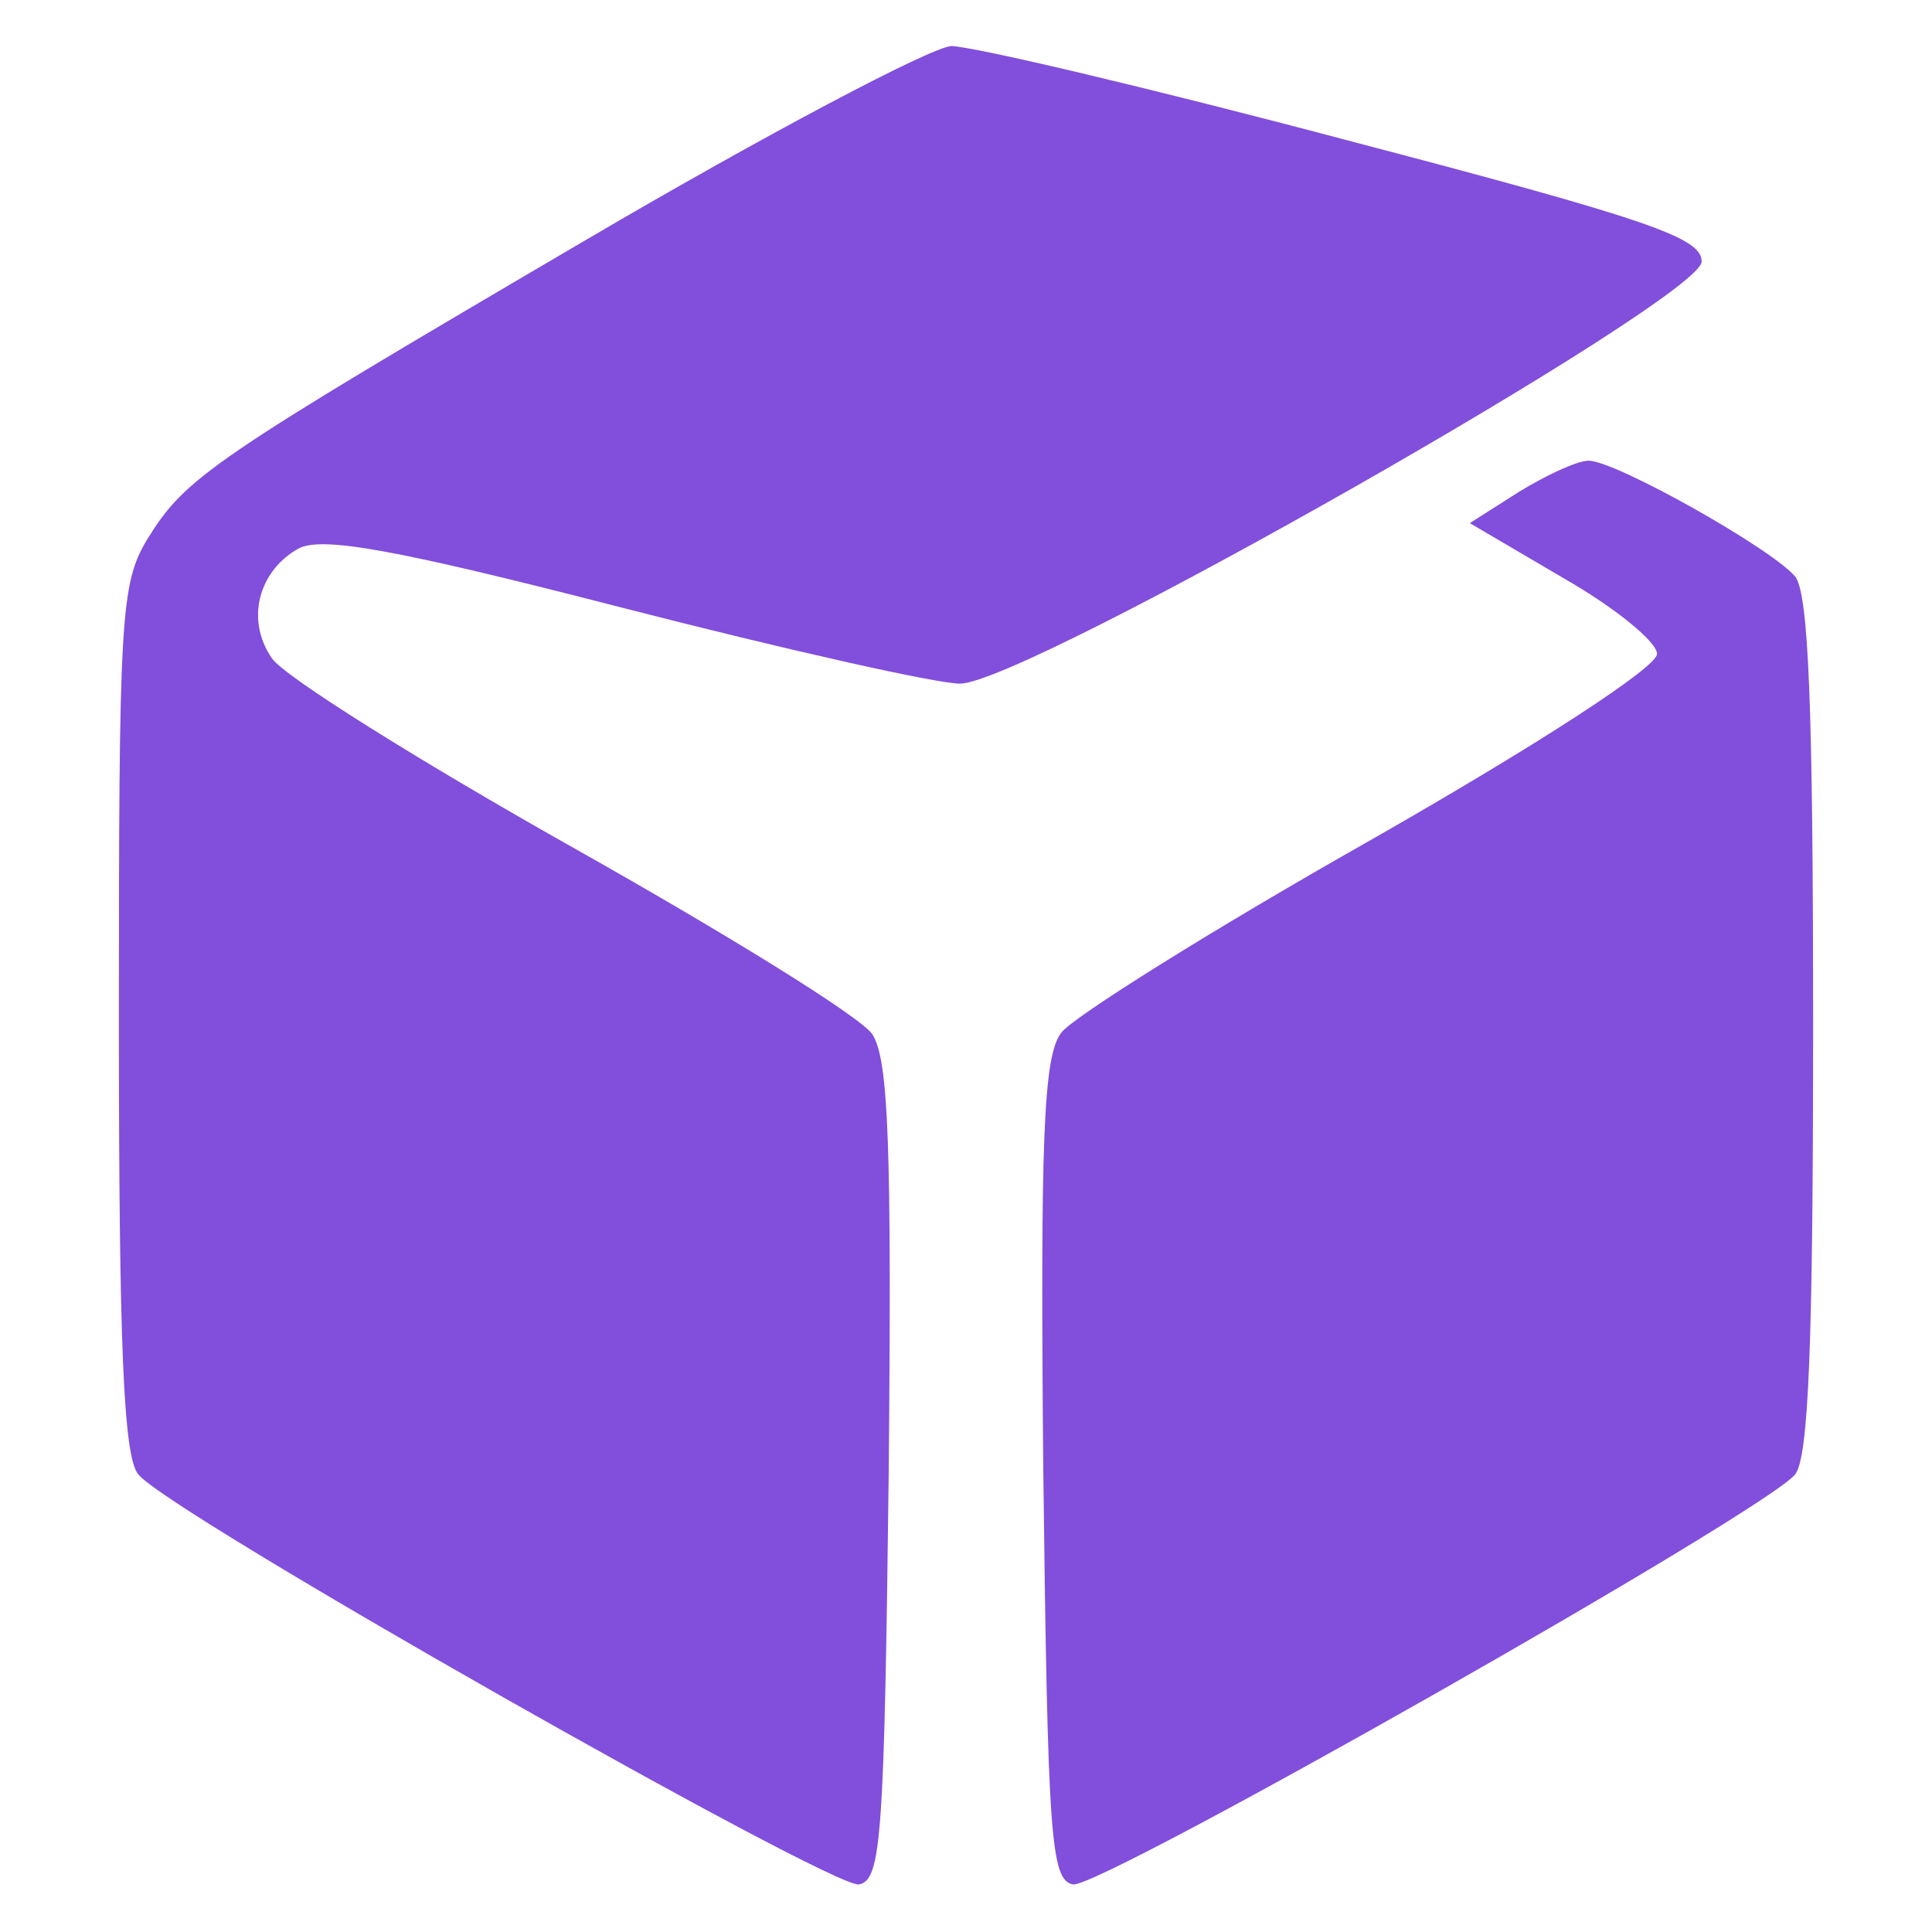
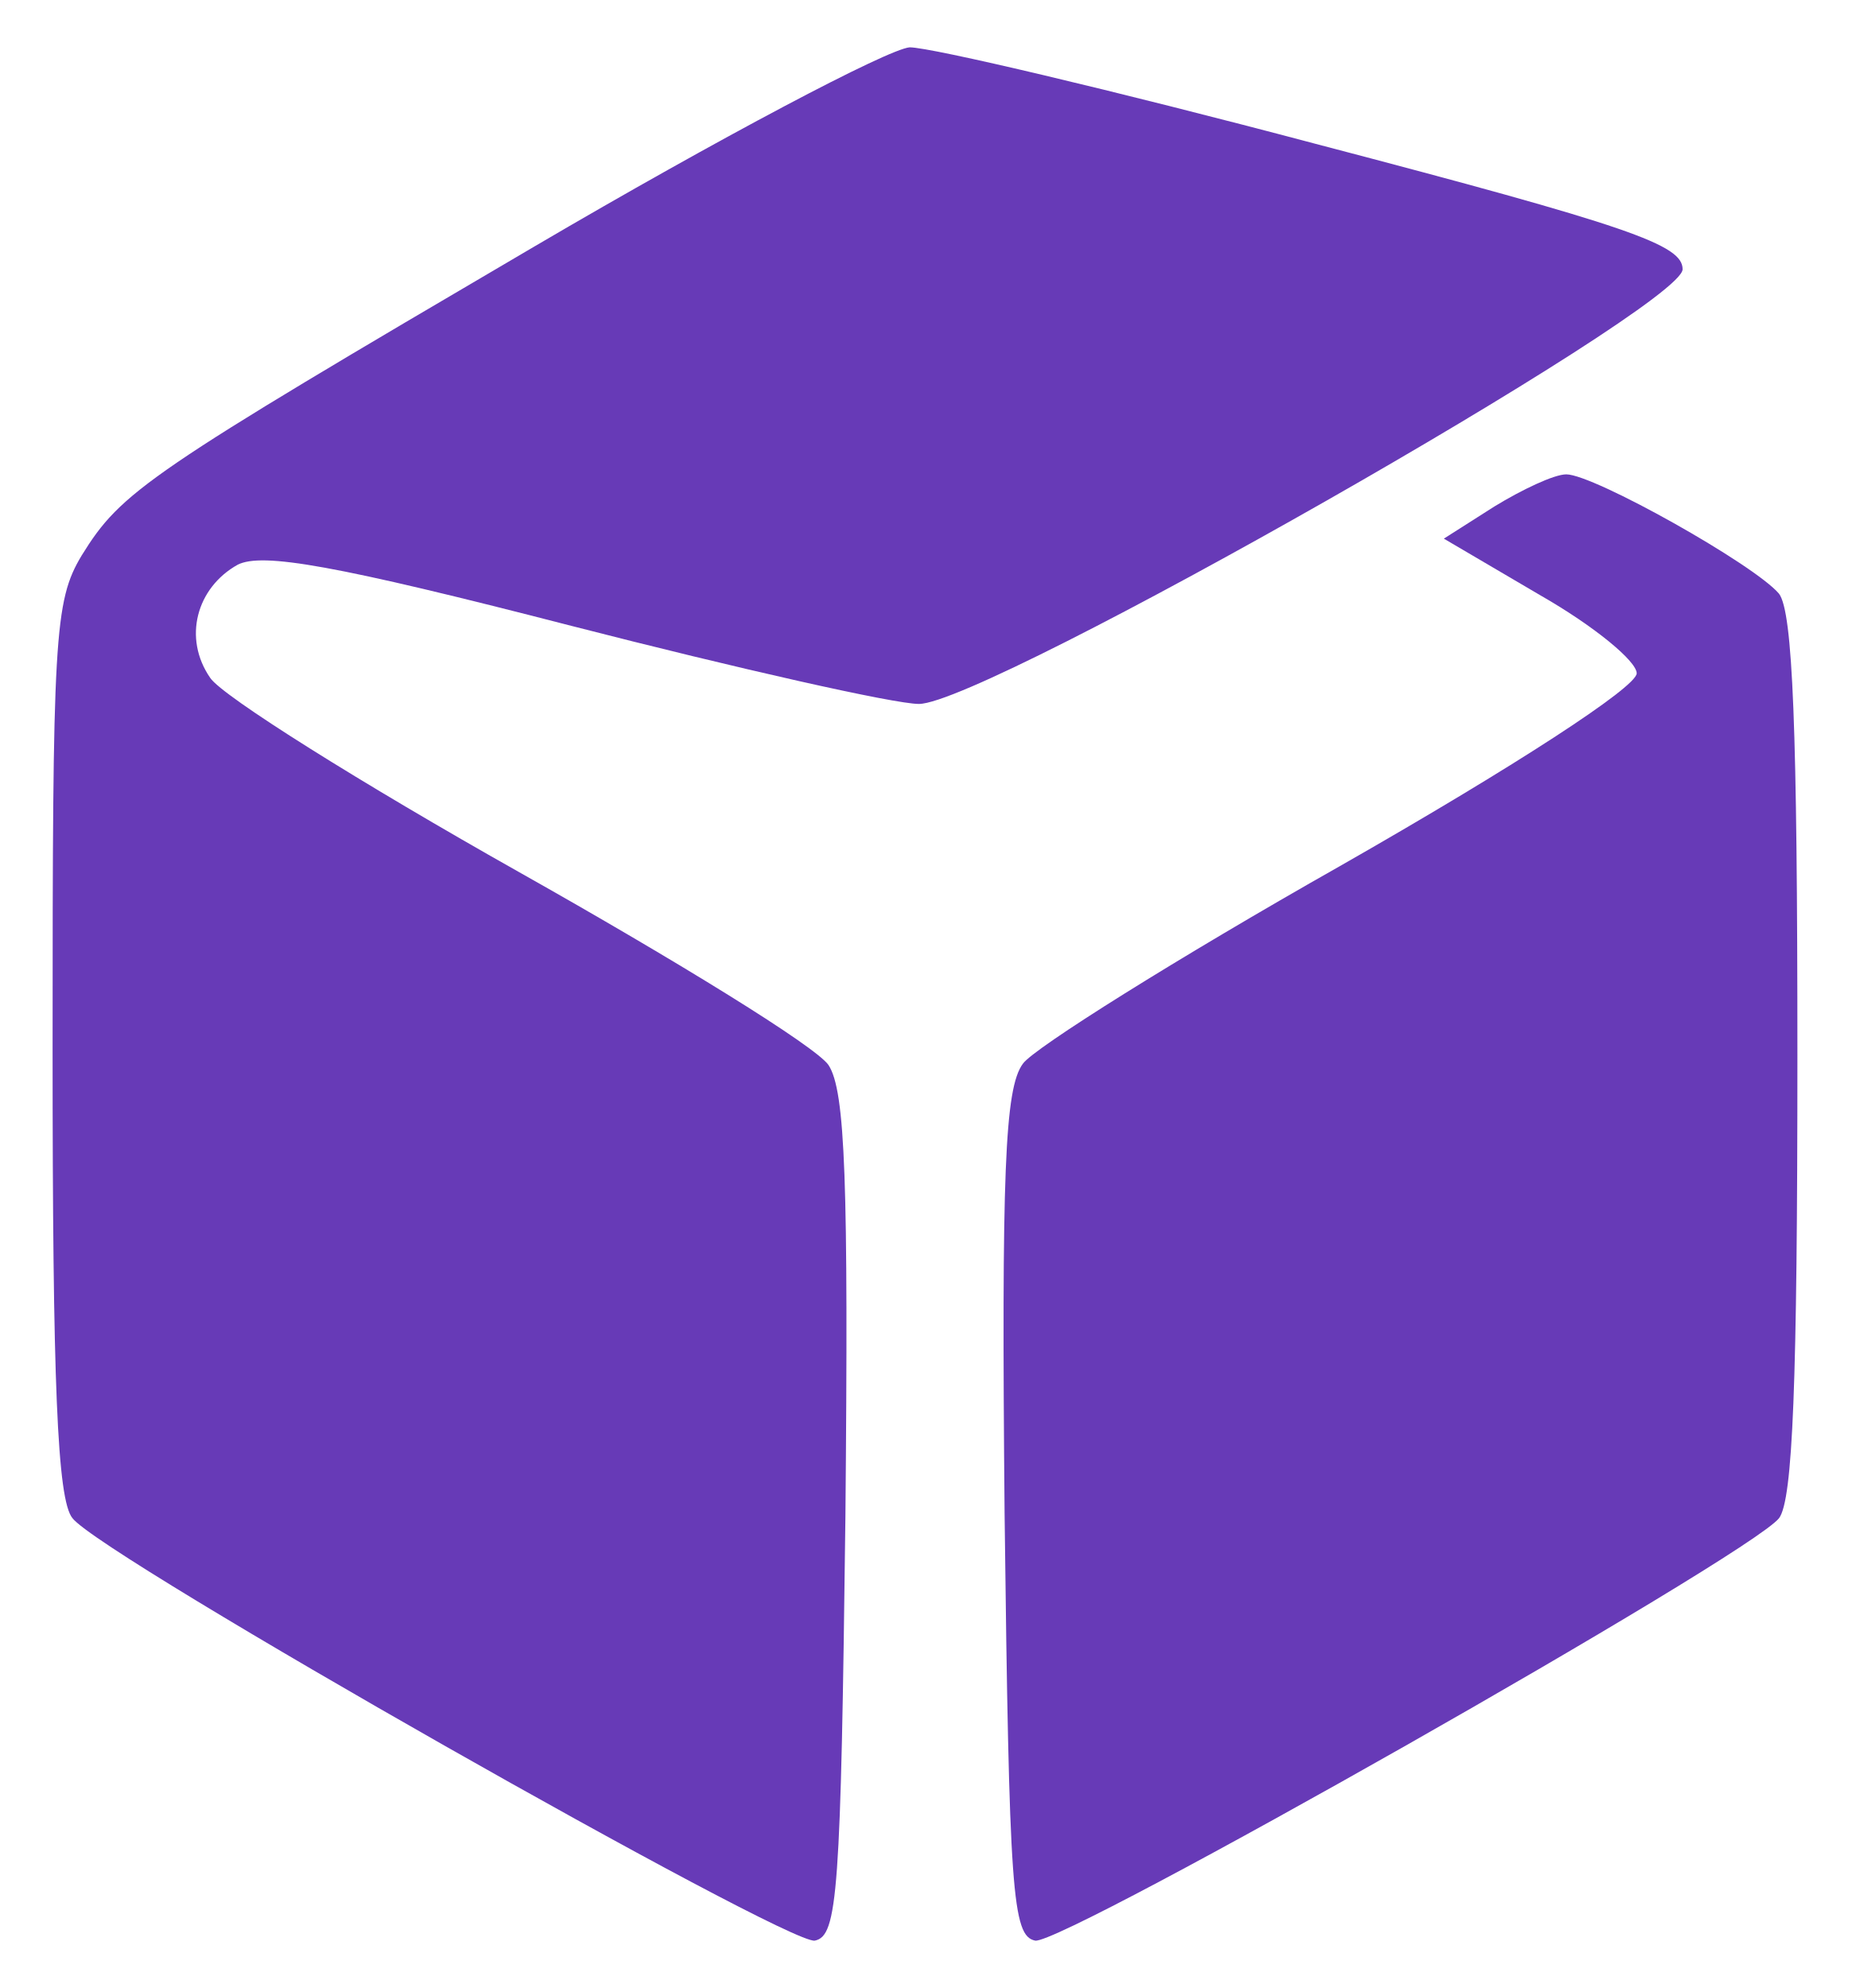
- <svg xmlns="http://www.w3.org/2000/svg" version="1.0" viewBox="35 35 130 130" fill="rgb(130, 78, 220)">
-   <g>
-     <path d="M74.5 51.1c-25.4 14.9-27 16-29.6 20.2-1.8 3-1.9 5.3-1.9 32.3 0 21.7.3 29.4 1.3 30.6 1.9 2.5 46.7 27.9 48.5 27.6 1.5-.3 1.7-3.1 2-27.7.2-21.9 0-27.8-1.1-29.5-.8-1.2-9.9-6.8-20.2-12.6-10.3-5.8-19.4-11.5-20.2-12.7-1.8-2.6-.9-5.9 1.8-7.4 1.6-.8 6.3 0 21.8 4C87.8 78.7 98 81 99.6 81c4.4 0 49.9-25.9 49.9-28.4 0-1.6-3.4-2.8-24-8.2-13.2-3.5-25.1-6.3-26.5-6.3-1.4.1-12.4 5.9-24.5 13z" />
-     <path d="m137.2 68.1-3.3 2.1 6.3 3.7c3.5 2 6.3 4.3 6.3 5.1 0 .9-8 6.1-19.4 12.6-10.6 6-20 11.9-20.7 12.9-1.2 1.6-1.4 7.2-1.2 29.4.3 24.8.5 27.6 2 27.9 1.8.3 46.6-25.1 48.6-27.6.9-1.2 1.2-8.8 1.2-30.2s-.3-29-1.2-30.2c-1.6-1.9-12.1-7.8-13.9-7.8-.8 0-2.9 1-4.7 2.1z" />
-   </g>
+ <svg xmlns="http://www.w3.org/2000/svg" viewBox="170 149 352 378" fill="none">
+   <path d="M271.671 195.833C197.752 239.195 193.096 242.396 185.529 254.619C180.291 263.349 180 270.043 180 348.618C180 411.77 180.873 434.178 183.783 437.671C189.313 444.946 319.69 518.865 324.928 517.992C329.293 517.119 329.876 508.971 330.749 437.38C331.331 373.646 330.749 356.476 327.547 351.529C325.219 348.036 298.736 331.739 268.761 314.86C238.786 297.981 212.303 281.393 209.975 277.9C204.737 270.334 207.356 260.73 215.213 256.365C219.87 254.037 233.548 256.365 278.656 268.006C310.377 276.154 340.061 282.848 344.718 282.848C357.522 282.848 489.937 207.473 489.937 200.198C489.937 195.542 480.042 192.049 420.092 176.334C381.677 166.149 347.046 158 342.971 158C338.897 158.291 306.885 175.17 271.671 195.833Z" fill="#673AB7" />
+   <path d="M454.142 245.306L444.538 251.418L462.873 262.185C473.058 268.006 481.207 274.699 481.207 277.027C481.207 279.647 457.925 294.78 424.749 313.696C393.901 331.157 366.545 348.327 364.508 351.238C361.015 355.894 360.433 372.191 361.015 436.798C361.888 508.971 362.47 517.119 366.836 517.992C372.074 518.865 502.451 444.946 508.272 437.671C510.891 434.178 511.764 412.061 511.764 349.782C511.764 287.504 510.891 265.387 508.272 261.894C503.615 256.365 473.058 239.195 467.82 239.195C465.492 239.195 459.38 242.105 454.142 245.306Z" fill="#673AB7" />
</svg>
